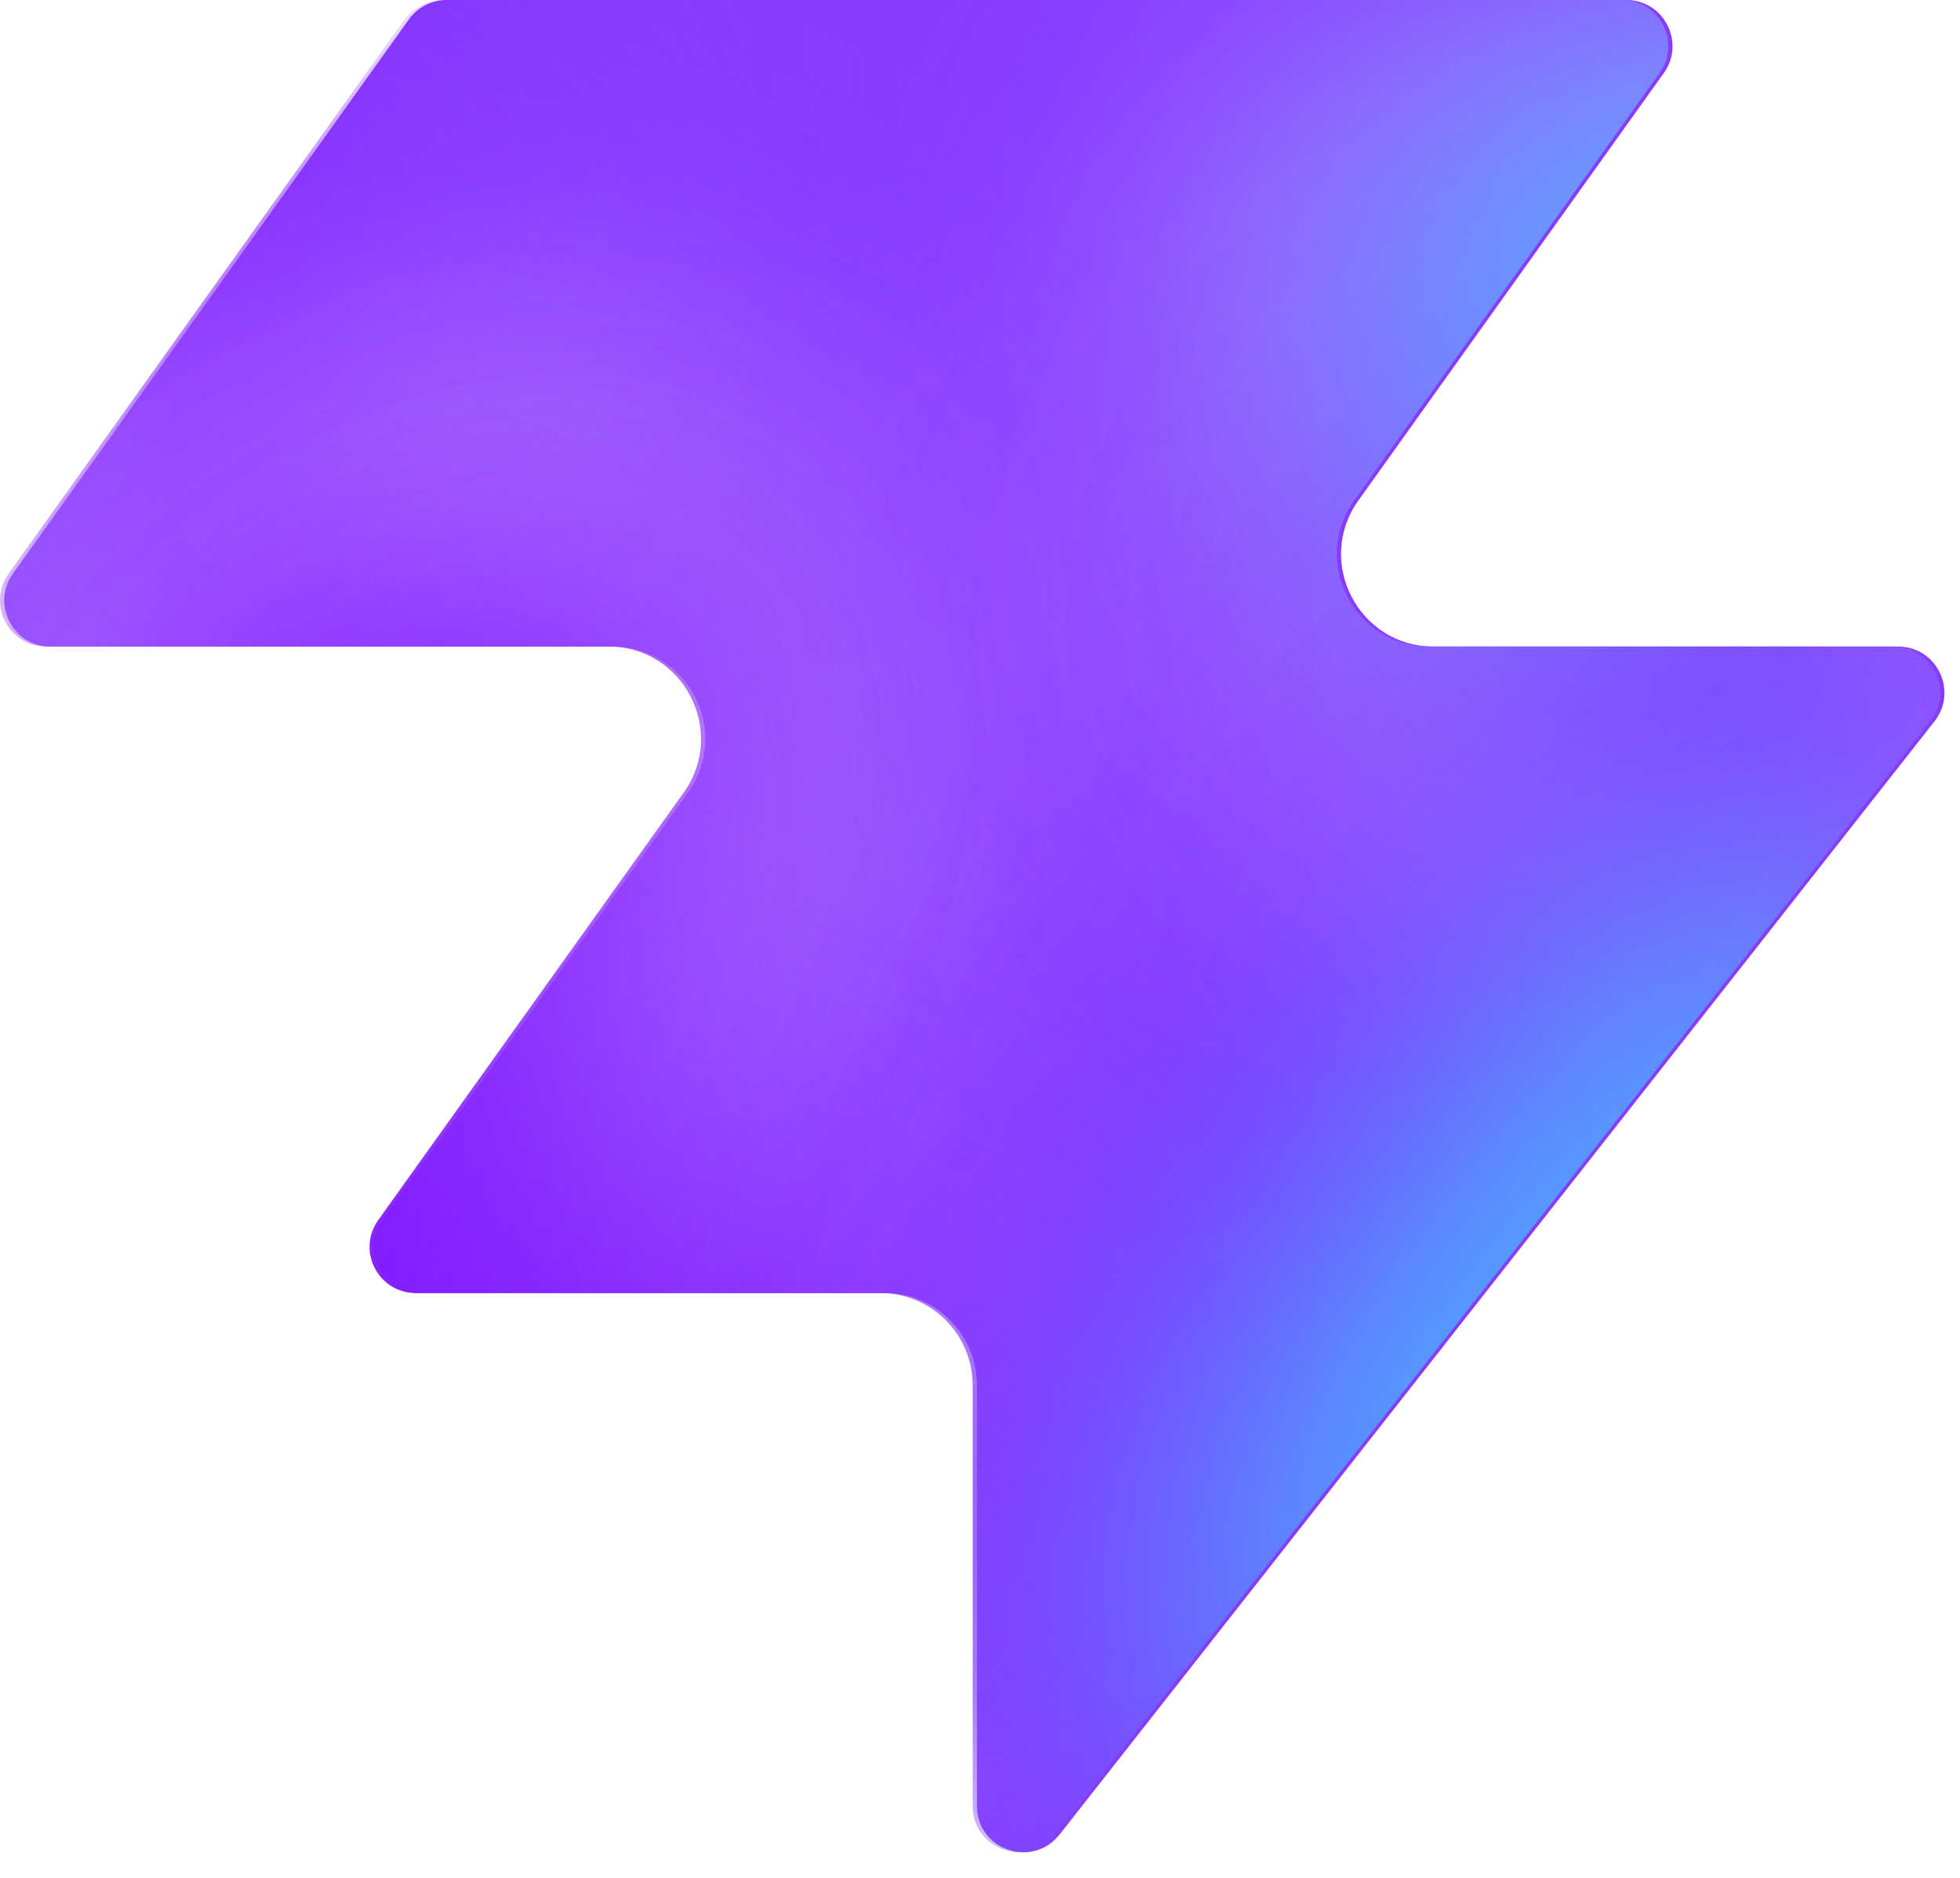
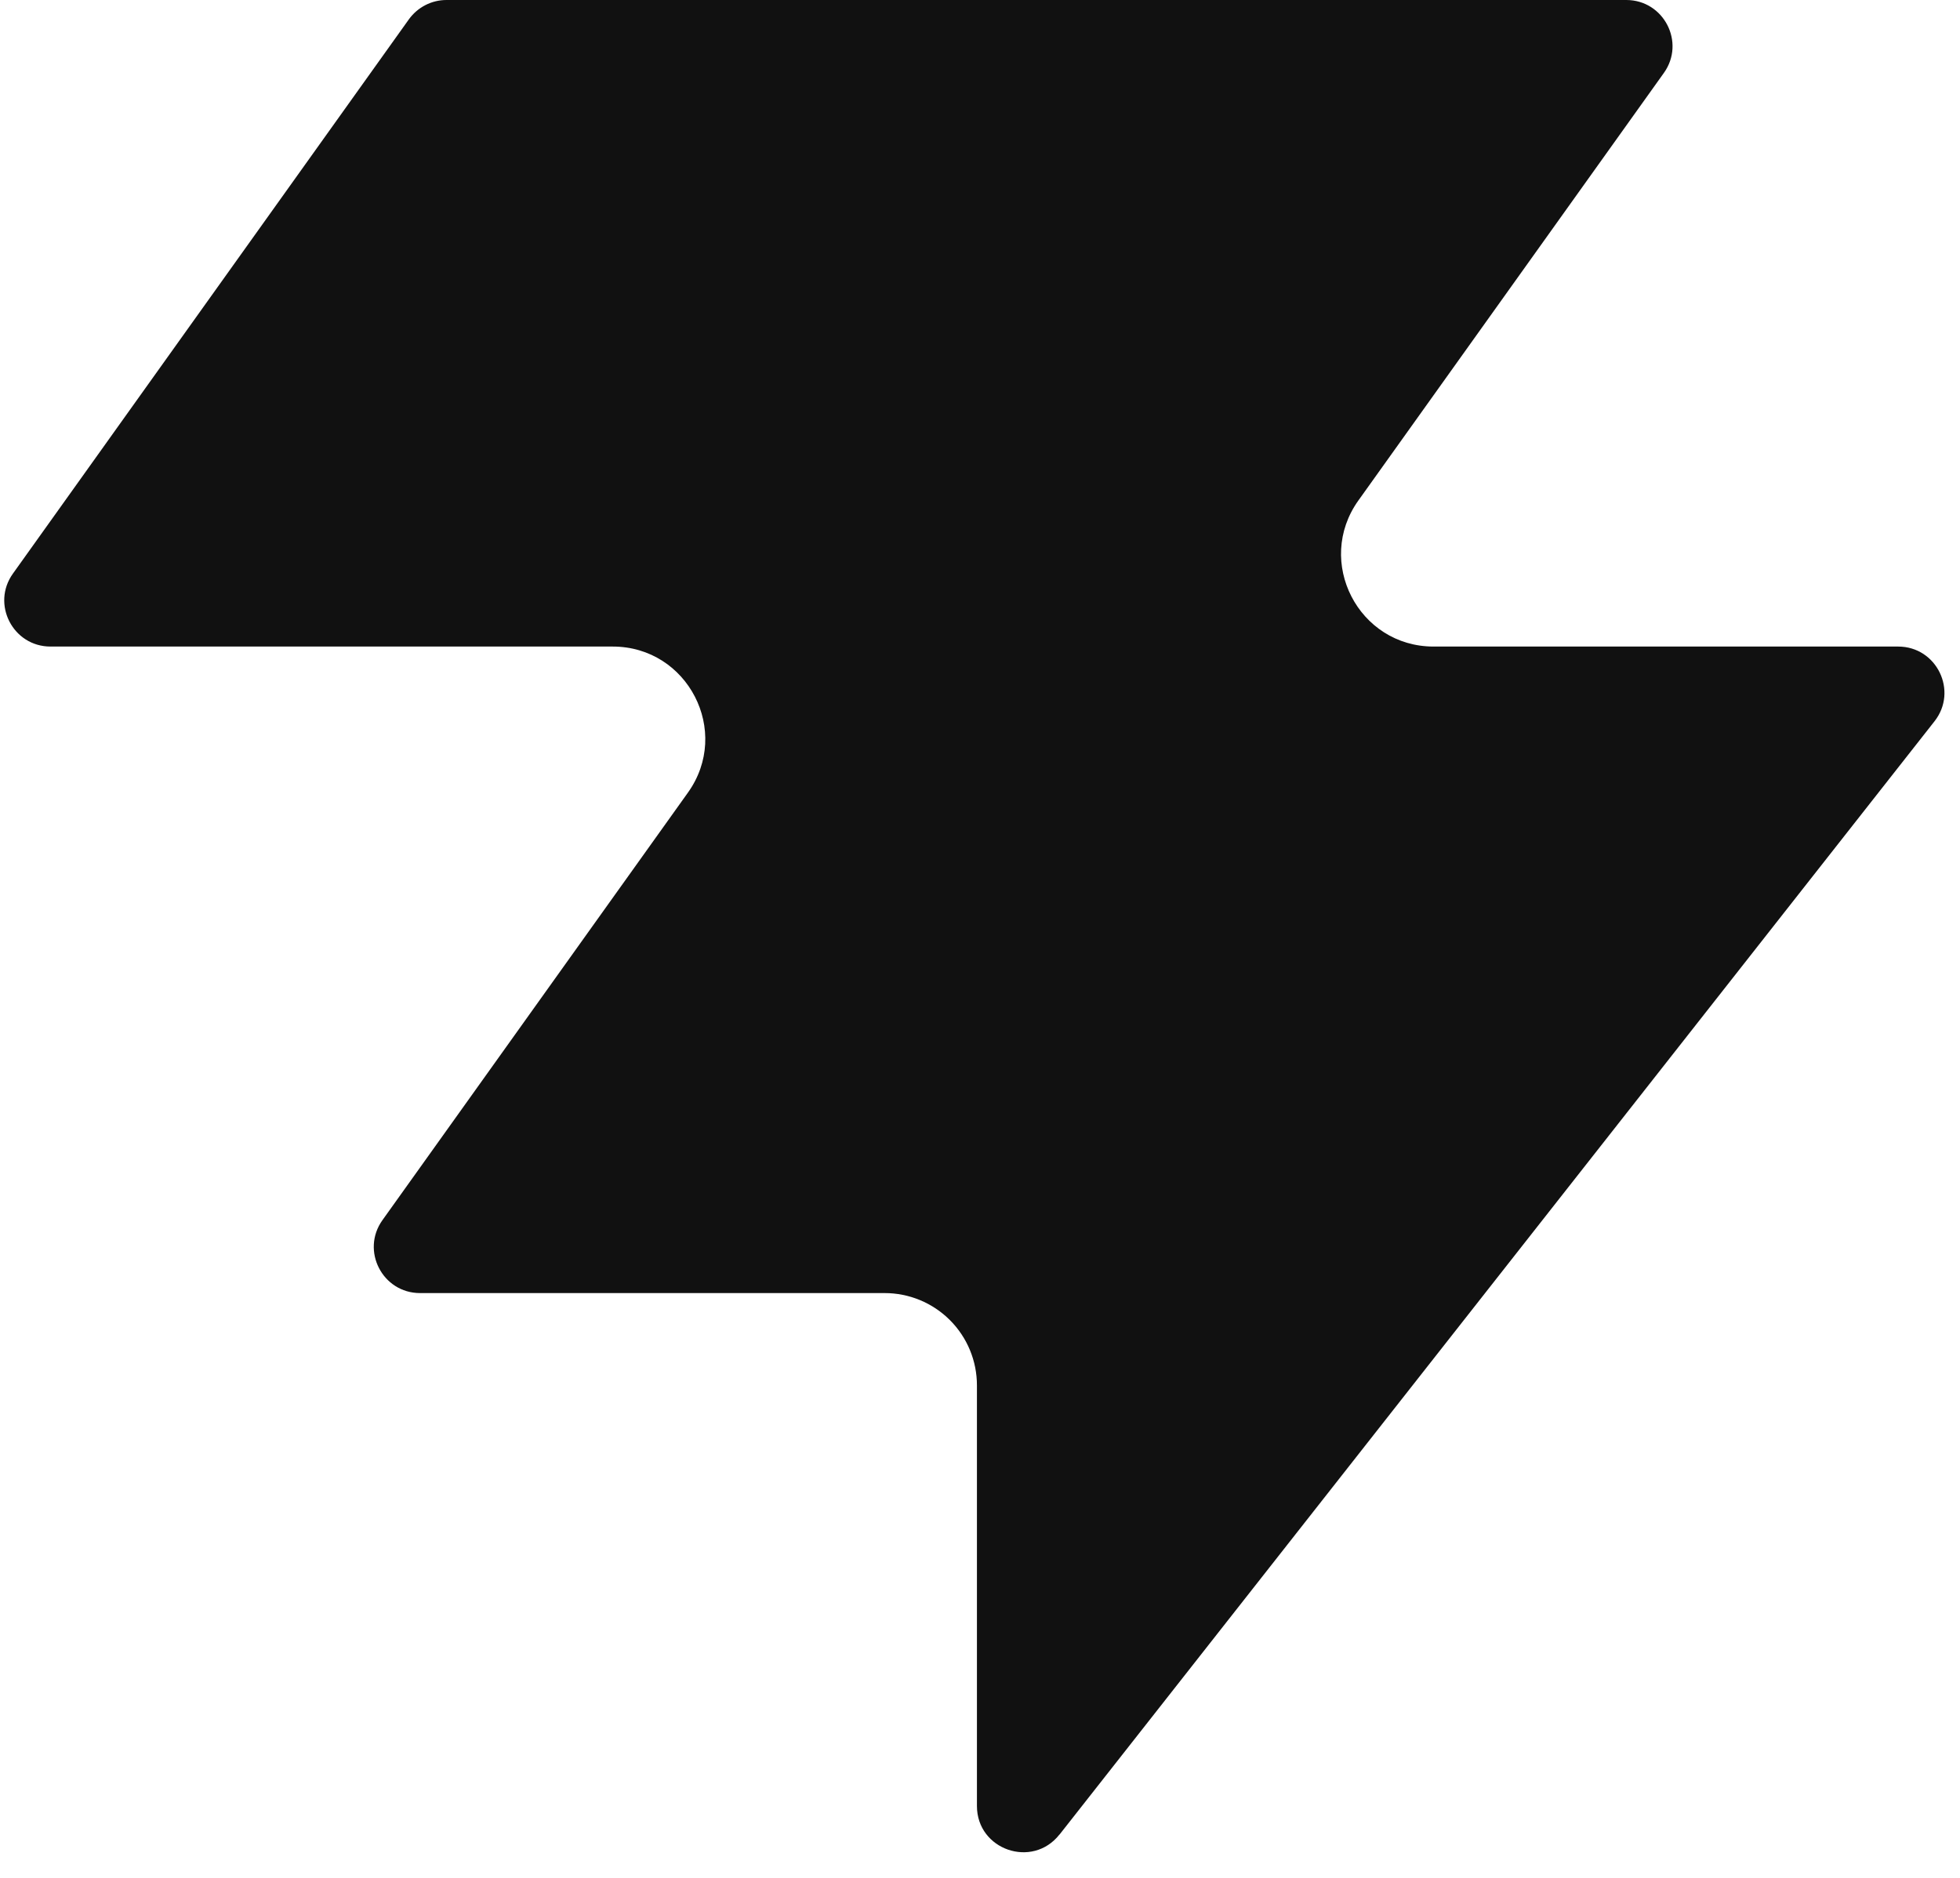
<svg xmlns="http://www.w3.org/2000/svg" width="48" height="46" fill="none" viewBox="0 0 48 46">
-   <path fill="#863bff" d="M25.946 44.938c-.664.845-2.021.375-2.021-.698V33.937a2.26 2.26 0 0 0-2.262-2.262H10.287c-.92 0-1.456-1.04-.92-1.788l7.48-10.471c1.07-1.497 0-3.578-1.842-3.578H1.237c-.92 0-1.456-1.04-.92-1.788L10.013.474c.214-.297.556-.474.92-.474h28.894c.92 0 1.456 1.04.92 1.788l-7.48 10.471c-1.07 1.498 0 3.579 1.842 3.579h11.377c.943 0 1.473 1.088.89 1.83L25.947 44.94z" style="fill:#863bff;fill:color(display-p3 .525 .23 1);fill-opacity:1" />
-   <mask id="a" width="48" height="46" x="0" y="0" maskUnits="userSpaceOnUse" style="mask-type:alpha">
-     <path fill="#000" d="M25.842 44.938c-.664.844-2.021.375-2.021-.698V33.937a2.26 2.26 0 0 0-2.262-2.262H10.183c-.92 0-1.456-1.04-.92-1.788l7.48-10.471c1.07-1.498 0-3.579-1.842-3.579H1.133c-.92 0-1.456-1.04-.92-1.787L9.91.473c.214-.297.556-.474.92-.474h28.894c.92 0 1.456 1.04.92 1.788l-7.48 10.471c-1.07 1.498 0 3.578 1.842 3.578h11.377c.943 0 1.473 1.088.89 1.832L25.843 44.94z" style="fill:#000;fill-opacity:1" />
-   </mask>
-   <g mask="url(#a)">
-     <g filter="url(#b)">
-       <ellipse cx="5.508" cy="14.704" fill="#ede6ff" rx="5.508" ry="14.704" style="fill:#ede6ff;fill:color(display-p3 .927 .903 1);fill-opacity:1" transform="matrix(.00324 1 1 -.00324 -4.47 31.516)" />
-     </g>
-     <g filter="url(#c)">
-       <ellipse cx="10.399" cy="29.851" fill="#ede6ff" rx="10.399" ry="29.851" style="fill:#ede6ff;fill:color(display-p3 .927 .903 1);fill-opacity:1" transform="matrix(.00324 1 1 -.00324 -39.328 7.883)" />
-     </g>
-     <g filter="url(#d)">
-       <ellipse cx="5.508" cy="30.487" fill="#7e14ff" rx="5.508" ry="30.487" style="fill:#7e14ff;fill:color(display-p3 .492 .077 1);fill-opacity:1" transform="rotate(89.814 -25.913 -14.639)scale(1 -1)" />
-     </g>
-     <g filter="url(#e)">
-       <ellipse cx="5.508" cy="30.599" fill="#7e14ff" rx="5.508" ry="30.599" style="fill:#7e14ff;fill:color(display-p3 .492 .077 1);fill-opacity:1" transform="rotate(89.814 -32.644 -3.334)scale(1 -1)" />
-     </g>
-     <g filter="url(#f)">
-       <ellipse cx="5.508" cy="30.599" fill="#7e14ff" rx="5.508" ry="30.599" style="fill:#7e14ff;fill:color(display-p3 .492 .077 1);fill-opacity:1" transform="matrix(.00324 1 1 -.00324 -34.34 30.47)" />
-     </g>
-     <g filter="url(#g)">
-       <ellipse cx="14.072" cy="22.078" fill="#ede6ff" rx="14.072" ry="22.078" style="fill:#ede6ff;fill:color(display-p3 .927 .903 1);fill-opacity:1" transform="rotate(93.35 24.506 48.493)scale(-1 1)" />
-     </g>
-     <g filter="url(#h)">
-       <ellipse cx="3.47" cy="21.501" fill="#7e14ff" rx="3.47" ry="21.501" style="fill:#7e14ff;fill:color(display-p3 .492 .077 1);fill-opacity:1" transform="rotate(89.009 28.708 47.59)scale(-1 1)" />
-     </g>
-     <g filter="url(#i)">
-       <ellipse cx="3.47" cy="21.501" fill="#7e14ff" rx="3.47" ry="21.501" style="fill:#7e14ff;fill:color(display-p3 .492 .077 1);fill-opacity:1" transform="rotate(89.009 28.708 47.59)scale(-1 1)" />
-     </g>
-     <g filter="url(#j)">
-       <ellipse cx=".387" cy="8.972" fill="#7e14ff" rx="4.407" ry="29.108" style="fill:#7e14ff;fill:color(display-p3 .492 .077 1);fill-opacity:1" transform="rotate(39.51 .387 8.972)" />
-     </g>
-     <g filter="url(#k)">
-       <ellipse cx="47.523" cy="-6.092" fill="#7e14ff" rx="4.407" ry="29.108" style="fill:#7e14ff;fill:color(display-p3 .492 .077 1);fill-opacity:1" transform="rotate(37.892 47.523 -6.092)" />
-     </g>
-     <g filter="url(#l)">
-       <ellipse cx="41.412" cy="6.333" fill="#47bfff" rx="5.971" ry="9.665" style="fill:#47bfff;fill:color(display-p3 .28 .748 1);fill-opacity:1" transform="rotate(37.892 41.412 6.333)" />
-     </g>
-     <g filter="url(#m)">
-       <ellipse cx="-1.879" cy="38.332" fill="#7e14ff" rx="4.407" ry="29.108" style="fill:#7e14ff;fill:color(display-p3 .492 .077 1);fill-opacity:1" transform="rotate(37.892 -1.88 38.332)" />
-     </g>
-     <g filter="url(#n)">
-       <ellipse cx="-1.879" cy="38.332" fill="#7e14ff" rx="4.407" ry="29.108" style="fill:#7e14ff;fill:color(display-p3 .492 .077 1);fill-opacity:1" transform="rotate(37.892 -1.88 38.332)" />
-     </g>
-     <g filter="url(#o)">
-       <ellipse cx="35.651" cy="29.907" fill="#7e14ff" rx="4.407" ry="29.108" style="fill:#7e14ff;fill:color(display-p3 .492 .077 1);fill-opacity:1" transform="rotate(37.892 35.651 29.907)" />
-     </g>
-     <g filter="url(#p)">
-       <ellipse cx="38.418" cy="32.4" fill="#47bfff" rx="5.971" ry="15.297" style="fill:#47bfff;fill:color(display-p3 .28 .748 1);fill-opacity:1" transform="rotate(37.892 38.418 32.4)" />
-     </g>
-   </g>
-   <defs>
-     <filter id="b" width="60.045" height="41.654" x="-19.77" y="16.149" color-interpolation-filters="sRGB" filterUnits="userSpaceOnUse">
-       <feFlood flood-opacity="0" result="BackgroundImageFix" />
-       <feBlend in="SourceGraphic" in2="BackgroundImageFix" result="shape" />
-       <feGaussianBlur result="effect1_foregroundBlur_2002_17158" stdDeviation="7.659" />
-     </filter>
-     <filter id="c" width="90.34" height="51.437" x="-54.613" y="-7.533" color-interpolation-filters="sRGB" filterUnits="userSpaceOnUse">
-       <feFlood flood-opacity="0" result="BackgroundImageFix" />
-       <feBlend in="SourceGraphic" in2="BackgroundImageFix" result="shape" />
-       <feGaussianBlur result="effect1_foregroundBlur_2002_17158" stdDeviation="7.659" />
-     </filter>
-     <filter id="d" width="79.355" height="29.4" x="-49.64" y="2.03" color-interpolation-filters="sRGB" filterUnits="userSpaceOnUse">
-       <feFlood flood-opacity="0" result="BackgroundImageFix" />
-       <feBlend in="SourceGraphic" in2="BackgroundImageFix" result="shape" />
-       <feGaussianBlur result="effect1_foregroundBlur_2002_17158" stdDeviation="4.596" />
-     </filter>
-     <filter id="e" width="79.579" height="29.4" x="-45.045" y="20.029" color-interpolation-filters="sRGB" filterUnits="userSpaceOnUse">
-       <feFlood flood-opacity="0" result="BackgroundImageFix" />
-       <feBlend in="SourceGraphic" in2="BackgroundImageFix" result="shape" />
-       <feGaussianBlur result="effect1_foregroundBlur_2002_17158" stdDeviation="4.596" />
-     </filter>
-     <filter id="f" width="79.579" height="29.4" x="-43.513" y="21.178" color-interpolation-filters="sRGB" filterUnits="userSpaceOnUse">
-       <feFlood flood-opacity="0" result="BackgroundImageFix" />
-       <feBlend in="SourceGraphic" in2="BackgroundImageFix" result="shape" />
-       <feGaussianBlur result="effect1_foregroundBlur_2002_17158" stdDeviation="4.596" />
-     </filter>
-     <filter id="g" width="74.749" height="58.852" x="15.756" y="-17.901" color-interpolation-filters="sRGB" filterUnits="userSpaceOnUse">
-       <feFlood flood-opacity="0" result="BackgroundImageFix" />
-       <feBlend in="SourceGraphic" in2="BackgroundImageFix" result="shape" />
-       <feGaussianBlur result="effect1_foregroundBlur_2002_17158" stdDeviation="7.659" />
-     </filter>
-     <filter id="h" width="61.377" height="25.362" x="23.548" y="2.284" color-interpolation-filters="sRGB" filterUnits="userSpaceOnUse">
-       <feFlood flood-opacity="0" result="BackgroundImageFix" />
-       <feBlend in="SourceGraphic" in2="BackgroundImageFix" result="shape" />
-       <feGaussianBlur result="effect1_foregroundBlur_2002_17158" stdDeviation="4.596" />
-     </filter>
-     <filter id="i" width="61.377" height="25.362" x="23.548" y="2.284" color-interpolation-filters="sRGB" filterUnits="userSpaceOnUse">
-       <feFlood flood-opacity="0" result="BackgroundImageFix" />
-       <feBlend in="SourceGraphic" in2="BackgroundImageFix" result="shape" />
-       <feGaussianBlur result="effect1_foregroundBlur_2002_17158" stdDeviation="4.596" />
-     </filter>
-     <filter id="j" width="56.045" height="63.649" x="-27.636" y="-22.853" color-interpolation-filters="sRGB" filterUnits="userSpaceOnUse">
-       <feFlood flood-opacity="0" result="BackgroundImageFix" />
-       <feBlend in="SourceGraphic" in2="BackgroundImageFix" result="shape" />
-       <feGaussianBlur result="effect1_foregroundBlur_2002_17158" stdDeviation="4.596" />
-     </filter>
-     <filter id="k" width="54.814" height="64.646" x="20.116" y="-38.415" color-interpolation-filters="sRGB" filterUnits="userSpaceOnUse">
-       <feFlood flood-opacity="0" result="BackgroundImageFix" />
-       <feBlend in="SourceGraphic" in2="BackgroundImageFix" result="shape" />
-       <feGaussianBlur result="effect1_foregroundBlur_2002_17158" stdDeviation="4.596" />
-     </filter>
-     <filter id="l" width="33.541" height="35.313" x="24.641" y="-11.323" color-interpolation-filters="sRGB" filterUnits="userSpaceOnUse">
-       <feFlood flood-opacity="0" result="BackgroundImageFix" />
-       <feBlend in="SourceGraphic" in2="BackgroundImageFix" result="shape" />
-       <feGaussianBlur result="effect1_foregroundBlur_2002_17158" stdDeviation="4.596" />
-     </filter>
-     <filter id="m" width="54.814" height="64.646" x="-29.286" y="6.009" color-interpolation-filters="sRGB" filterUnits="userSpaceOnUse">
-       <feFlood flood-opacity="0" result="BackgroundImageFix" />
-       <feBlend in="SourceGraphic" in2="BackgroundImageFix" result="shape" />
-       <feGaussianBlur result="effect1_foregroundBlur_2002_17158" stdDeviation="4.596" />
-     </filter>
-     <filter id="n" width="54.814" height="64.646" x="-29.286" y="6.009" color-interpolation-filters="sRGB" filterUnits="userSpaceOnUse">
-       <feFlood flood-opacity="0" result="BackgroundImageFix" />
-       <feBlend in="SourceGraphic" in2="BackgroundImageFix" result="shape" />
-       <feGaussianBlur result="effect1_foregroundBlur_2002_17158" stdDeviation="4.596" />
-     </filter>
-     <filter id="o" width="54.814" height="64.646" x="8.244" y="-2.416" color-interpolation-filters="sRGB" filterUnits="userSpaceOnUse">
-       <feFlood flood-opacity="0" result="BackgroundImageFix" />
-       <feBlend in="SourceGraphic" in2="BackgroundImageFix" result="shape" />
-       <feGaussianBlur result="effect1_foregroundBlur_2002_17158" stdDeviation="4.596" />
-     </filter>
-     <filter id="p" width="39.409" height="43.623" x="18.713" y="10.588" color-interpolation-filters="sRGB" filterUnits="userSpaceOnUse">
-       <feFlood flood-opacity="0" result="BackgroundImageFix" />
-       <feBlend in="SourceGraphic" in2="BackgroundImageFix" result="shape" />
-       <feGaussianBlur result="effect1_foregroundBlur_2002_17158" stdDeviation="4.596" />
-     </filter>
-   </defs>
+   <path fill="#111111" d="M25.946 44.938c-.664.845-2.021.375-2.021-.698V33.937a2.26 2.26 0 0 0-2.262-2.262H10.287c-.92 0-1.456-1.04-.92-1.788l7.48-10.471c1.07-1.497 0-3.578-1.842-3.578H1.237c-.92 0-1.456-1.04-.92-1.788L10.013.474c.214-.297.556-.474.92-.474h28.894c.92 0 1.456 1.04.92 1.788l-7.48 10.471c-1.07 1.498 0 3.579 1.842 3.579h11.377c.943 0 1.473 1.088.89 1.83L25.947 44.94z" />
</svg>
